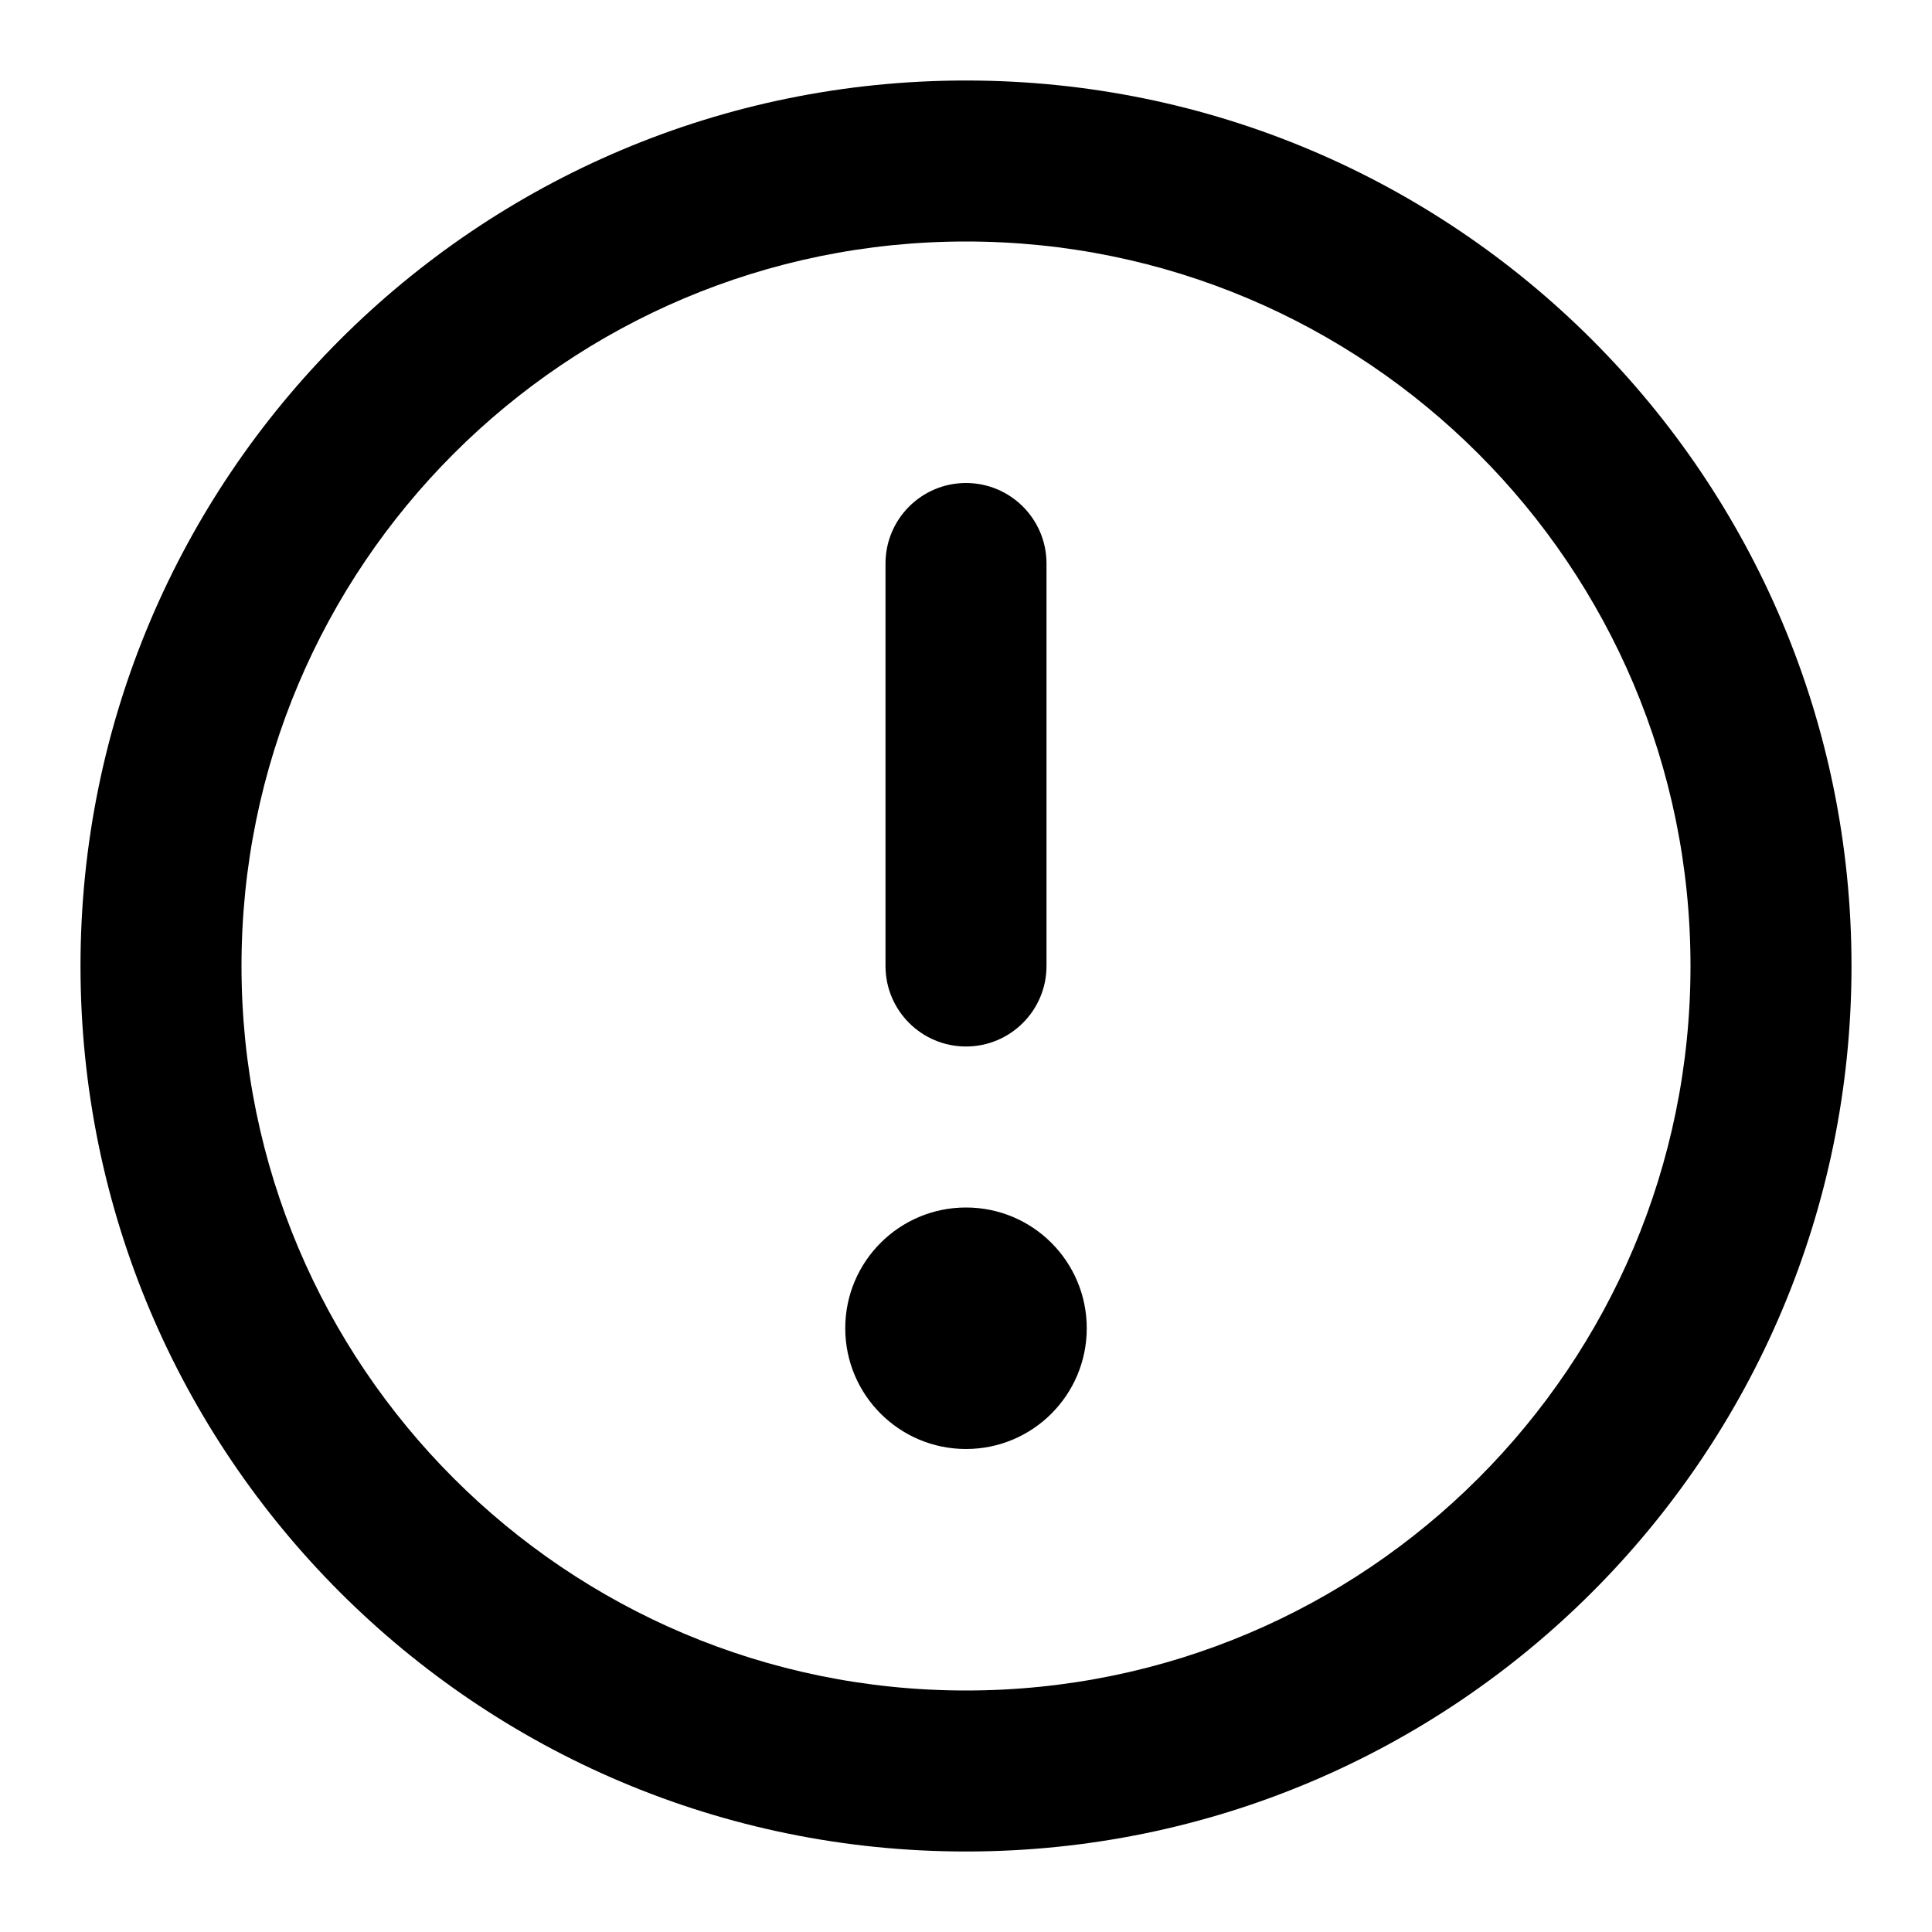
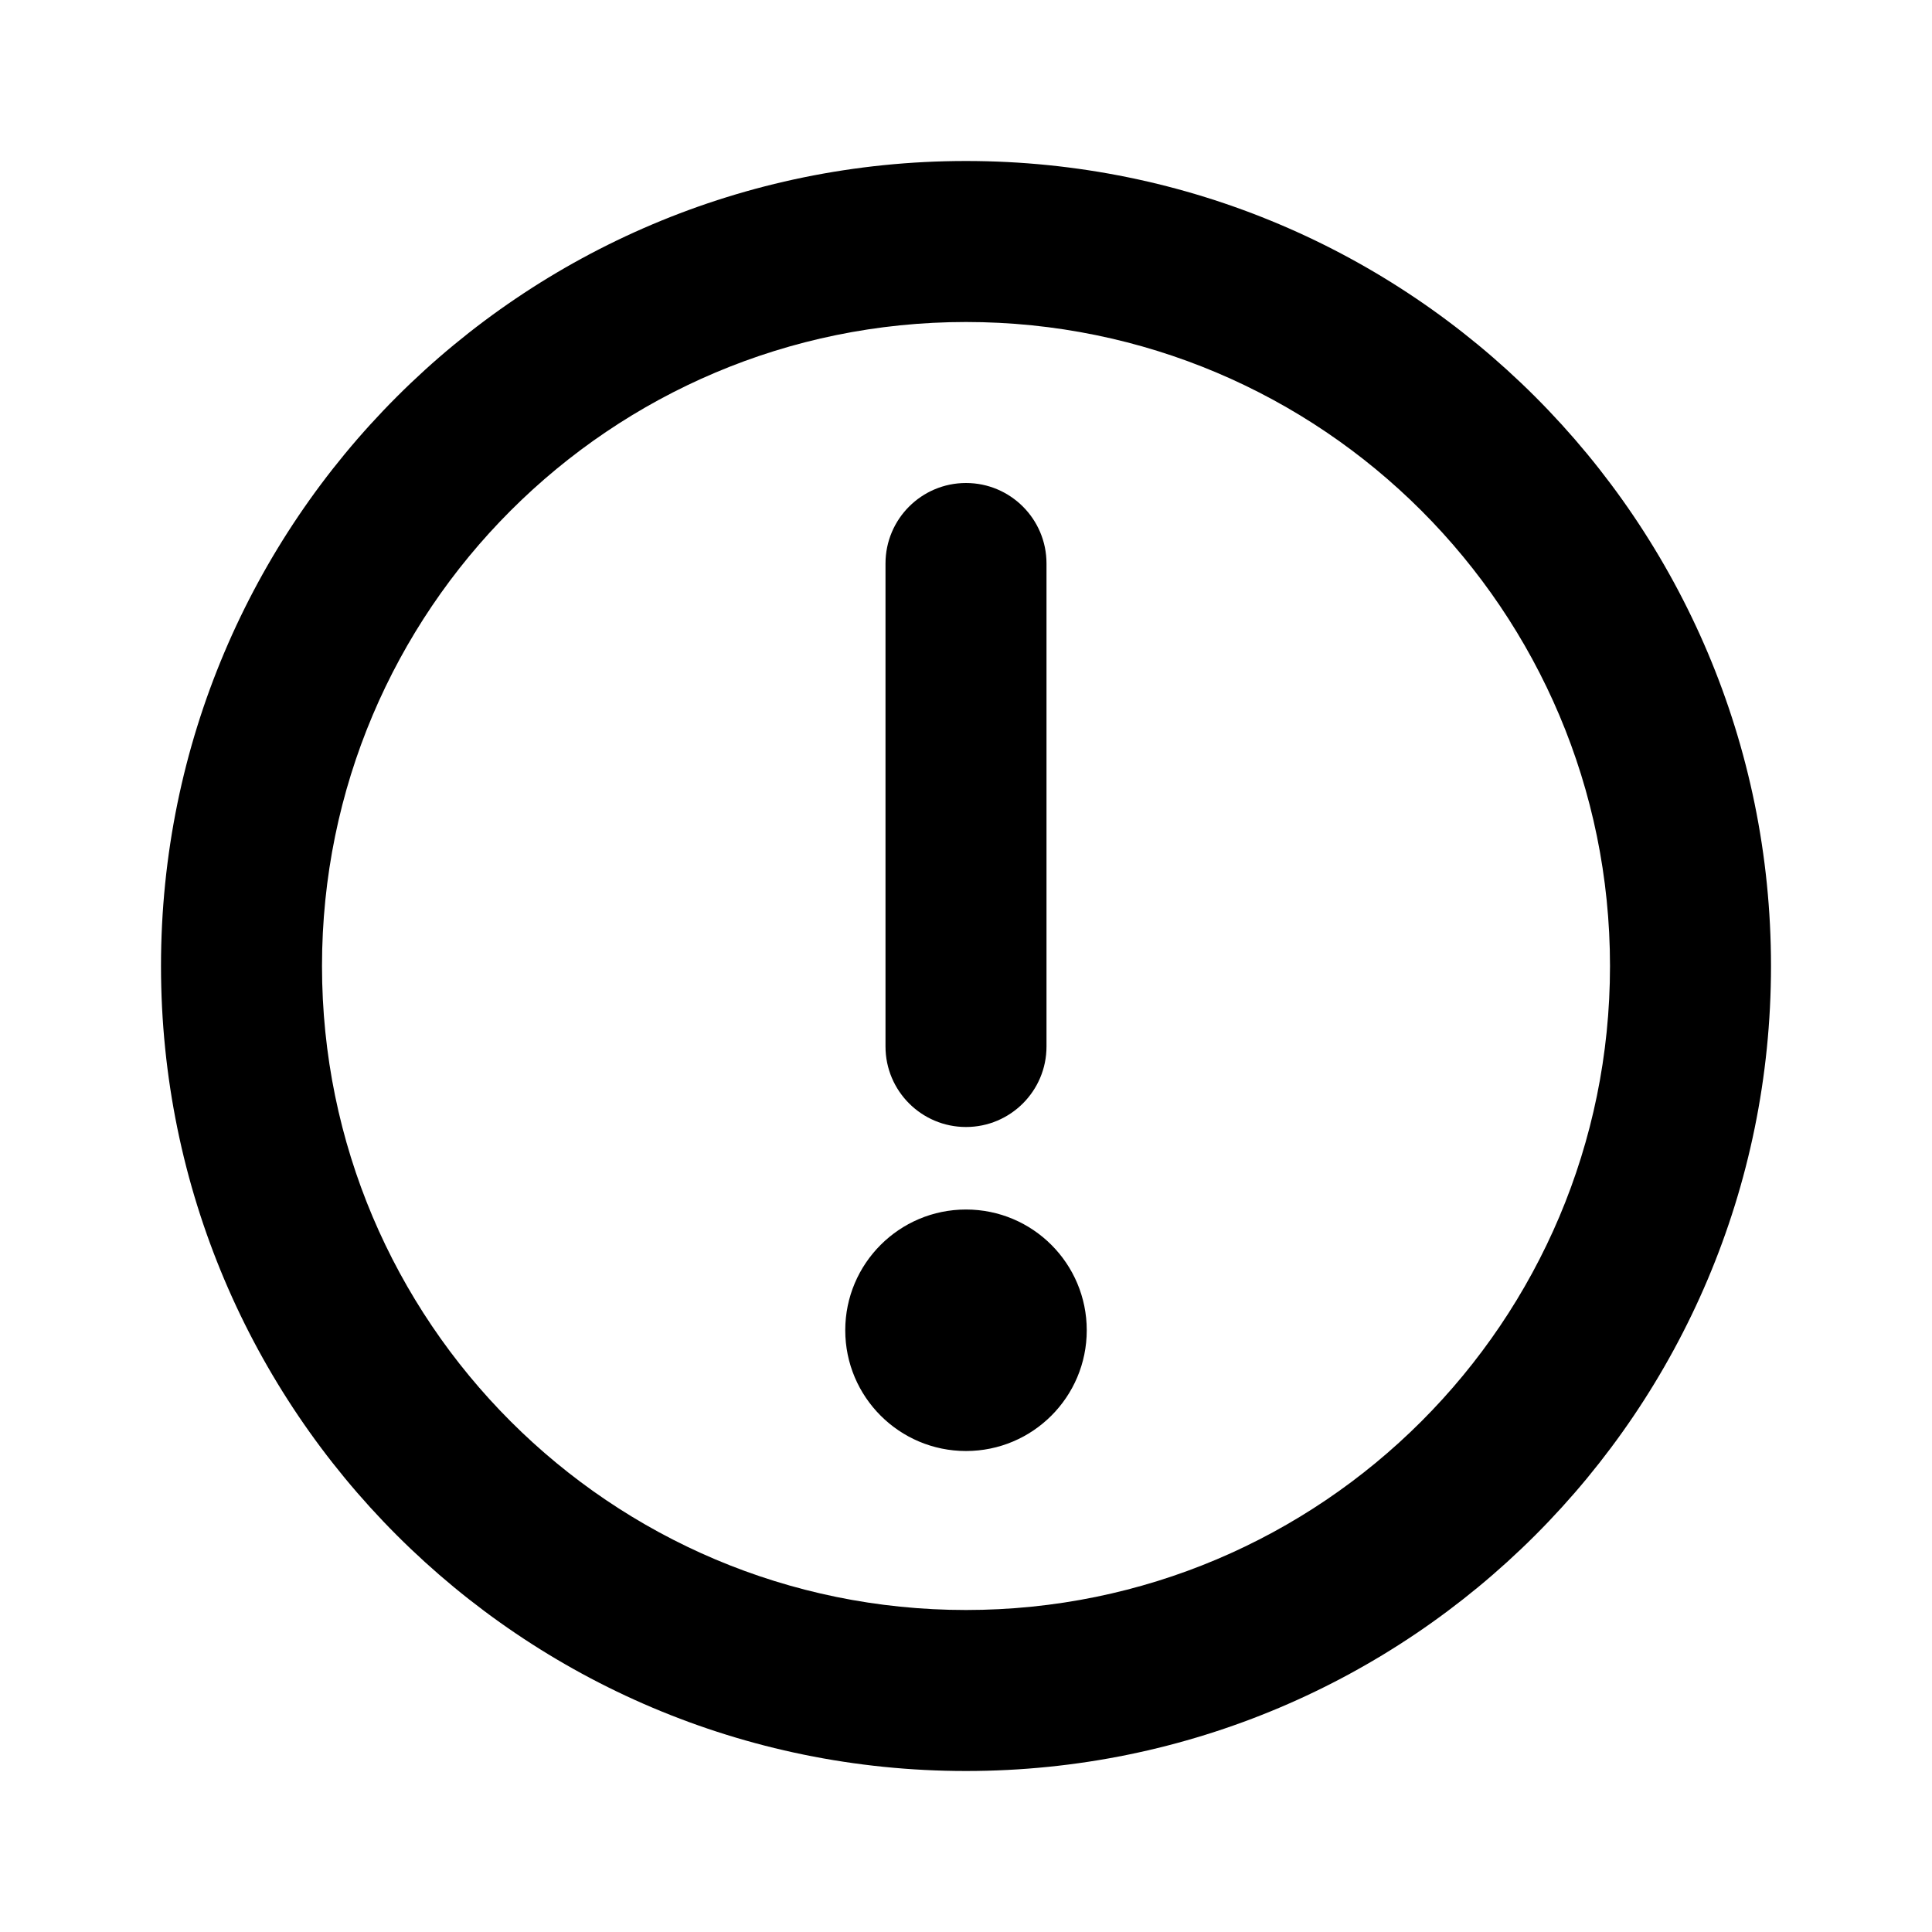
- <svg xmlns="http://www.w3.org/2000/svg" width="24px" height="24px" viewBox="0 0 24 24" version="1.1">
-   <defs />
-   <g id="Page-1" stroke="none" stroke-width="1" fill="none" fill-rule="evenodd">
-     <g id="24x24_warning_outline" fill="#000000">
-       <path d="M12,18 C11.172,18 10.5,17.329 10.5,16.5 C10.5,15.671 11.172,15 12,15 C12.829,15 13.5,15.671 13.5,16.5 C13.5,17.329 12.829,18 12,18 L12,18 Z M12,1 C18.075,1 23,5.925 23,12 C23,18.075 18.075,23 12,23 C5.925,23 1,18.075 1,12 C1,5.925 5.925,1 12,1 Z M11,7 C11,6.448 11.448,6 12,6 C12.552,6 13,6.448 13,7 L13,12 C13,12.552 12.552,13 12,13 C11.448,13 11,12.552 11,12 L11,7 Z M12,3 C7.029,3 3,7.029 3,12 C3,16.971 7.029,21 12,21 C16.971,21 21,16.971 21,12 C21,7.029 16.971,3 12,3 Z" id="Icon" />
-     </g>
+ <svg xmlns="http://www.w3.org/2000/svg" xmlns:xlink="http://www.w3.org/1999/xlink" width="24" height="24" viewBox="0 0 24 24">
+   <defs>
+     <path id="24x24_warning_outline-a" d="M12,22 C6.477,22 2,17.523 2,12 C2,6.477 6.477,2 12,2 C17.523,2 22,6.477 22,12 C22,17.523 17.523,22 12,22 Z M12,20 C16.418,20 20,16.418 20,12 C20,7.582 16.418,4 12,4 C7.582,4 4,7.582 4,12 C4,16.418 7.582,20 12,20 Z M12,18.025 C11.172,18.025 10.5,17.353 10.5,16.525 C10.5,15.697 11.172,15.025 12,15.025 C12.829,15.025 13.5,15.697 13.5,16.525 C13.5,17.353 12.829,18.025 12,18.025 Z M12,6 C12.552,6 13,6.448 13,7 L13,13 C13,13.552 12.552,14 12,14 C11.448,14 11,13.552 11,13 L11,7 C11,6.448 11.448,6 12,6 Z" />
+   </defs>
+   <g fill="none" fill-rule="evenodd">
+     <use fill="#000" xlink:href="#24x24_warning_outline-a" />
  </g>
</svg>
